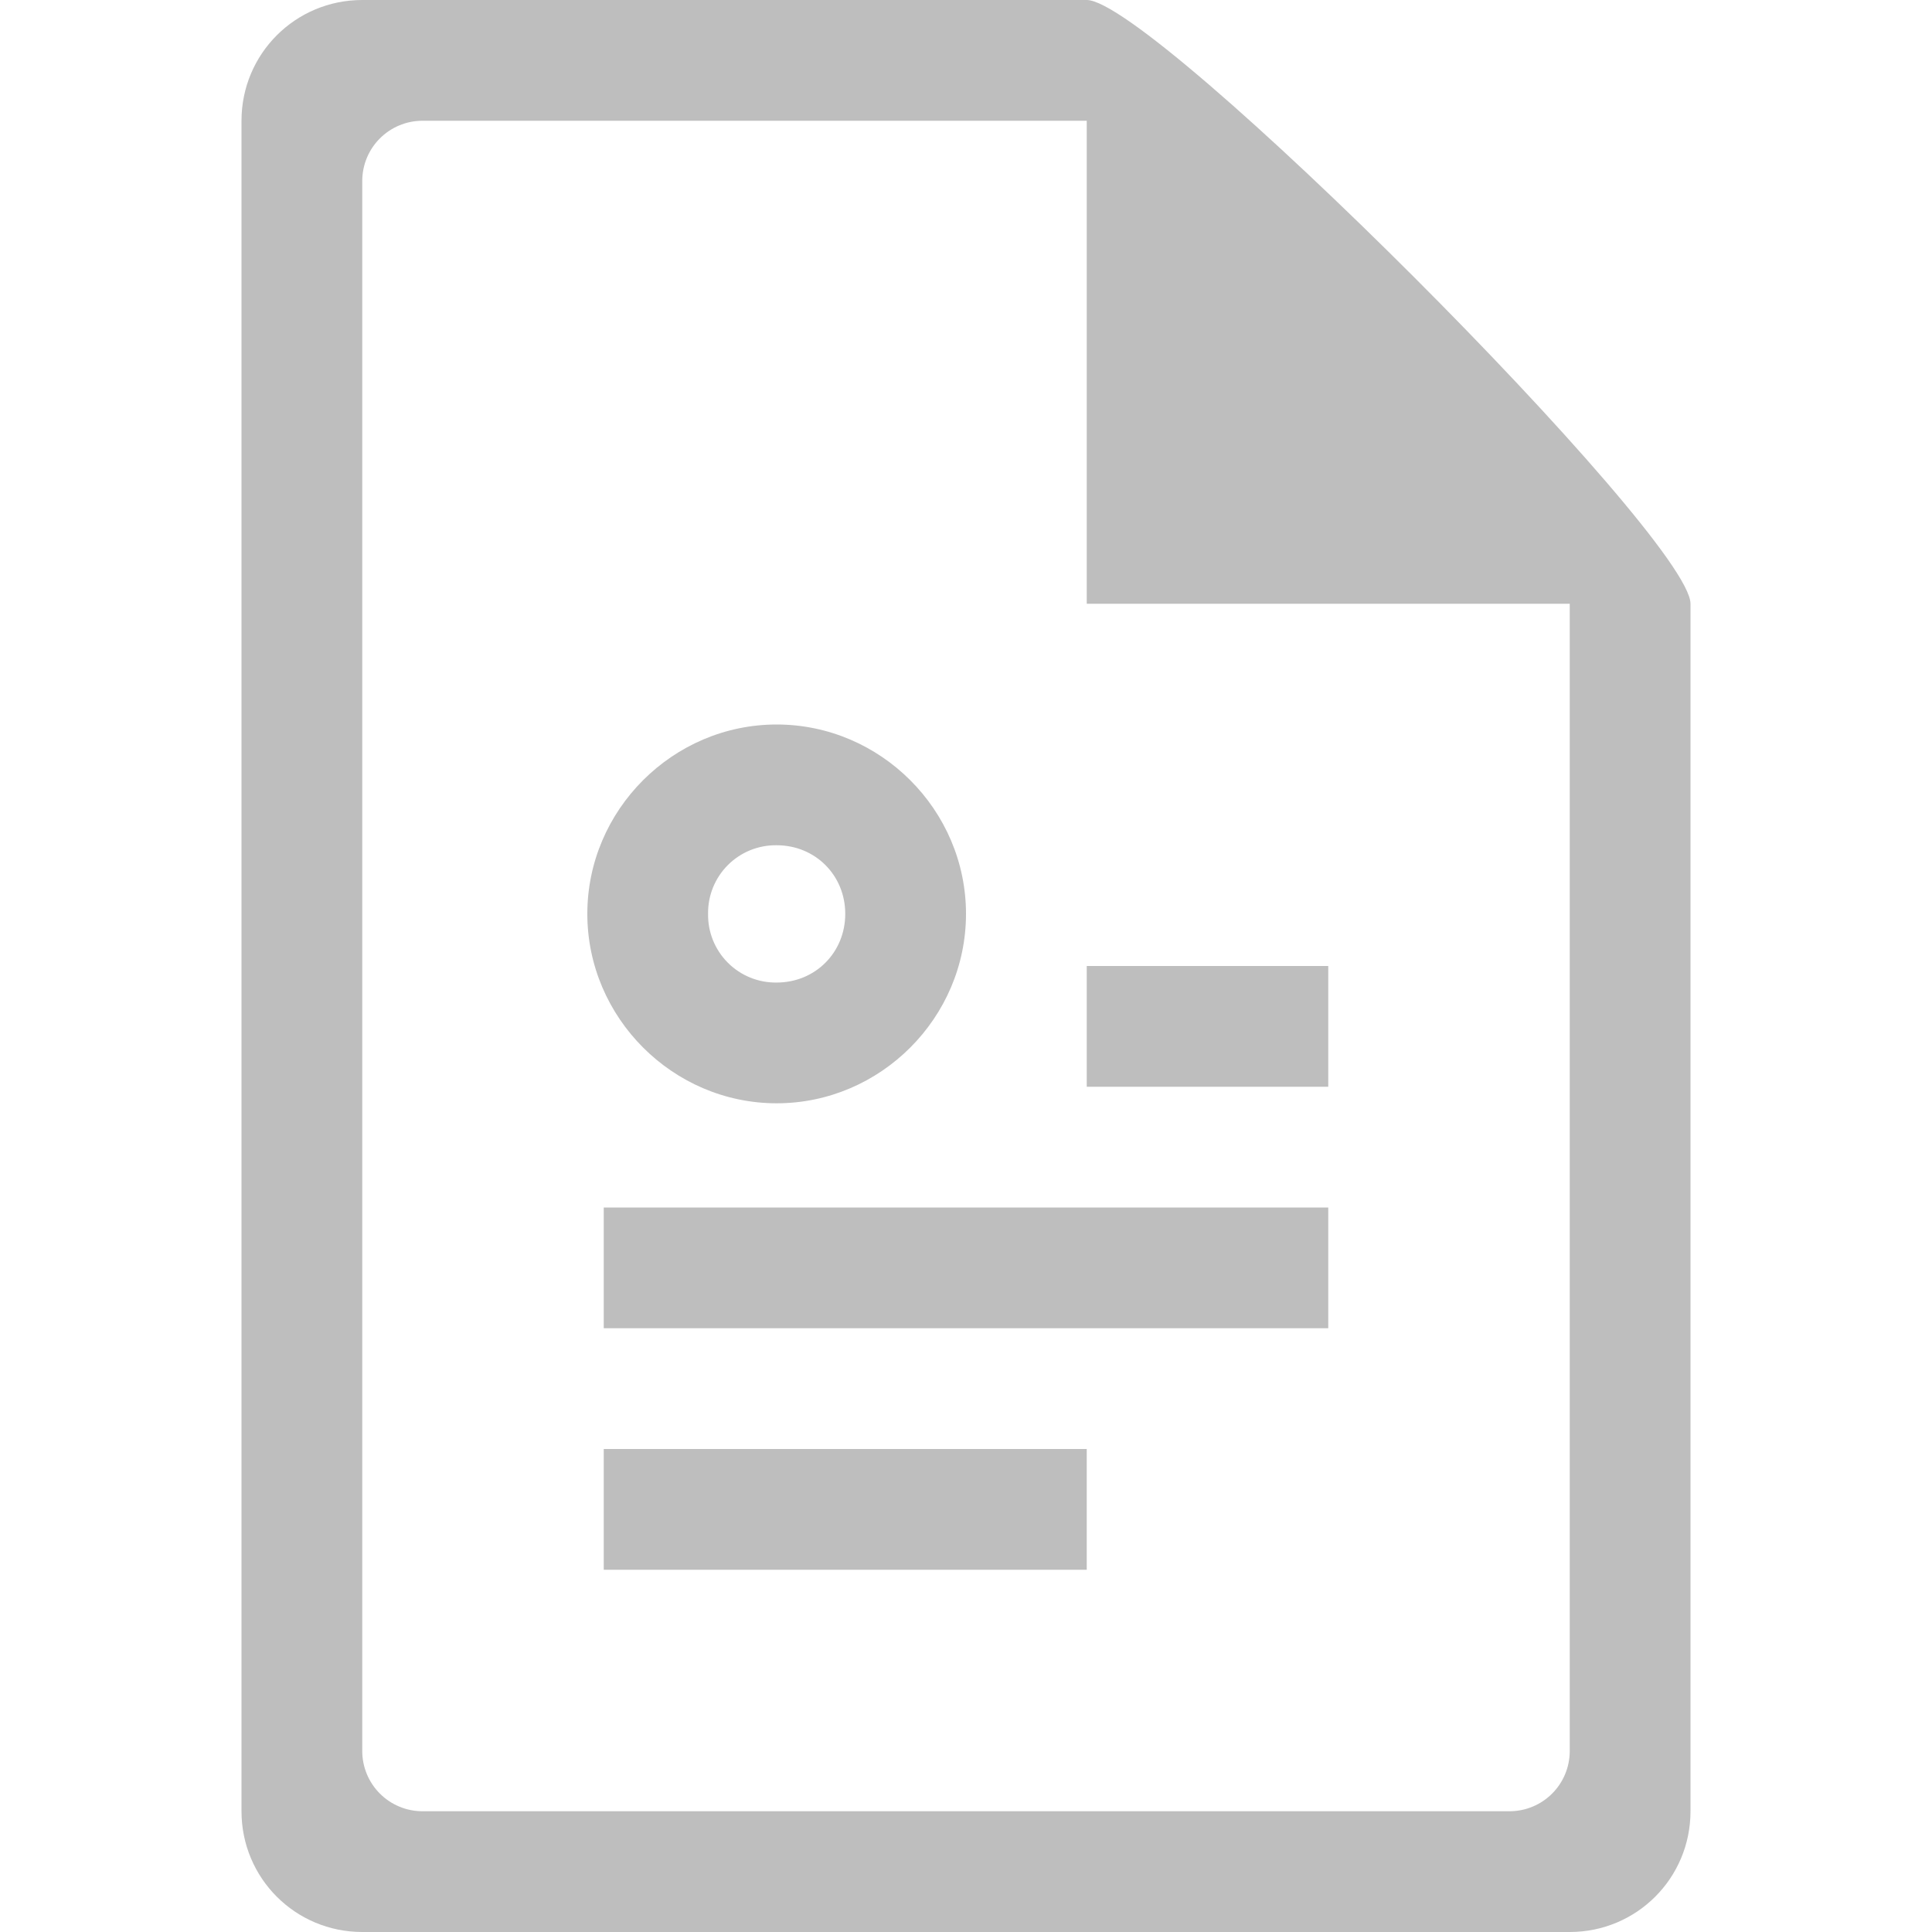
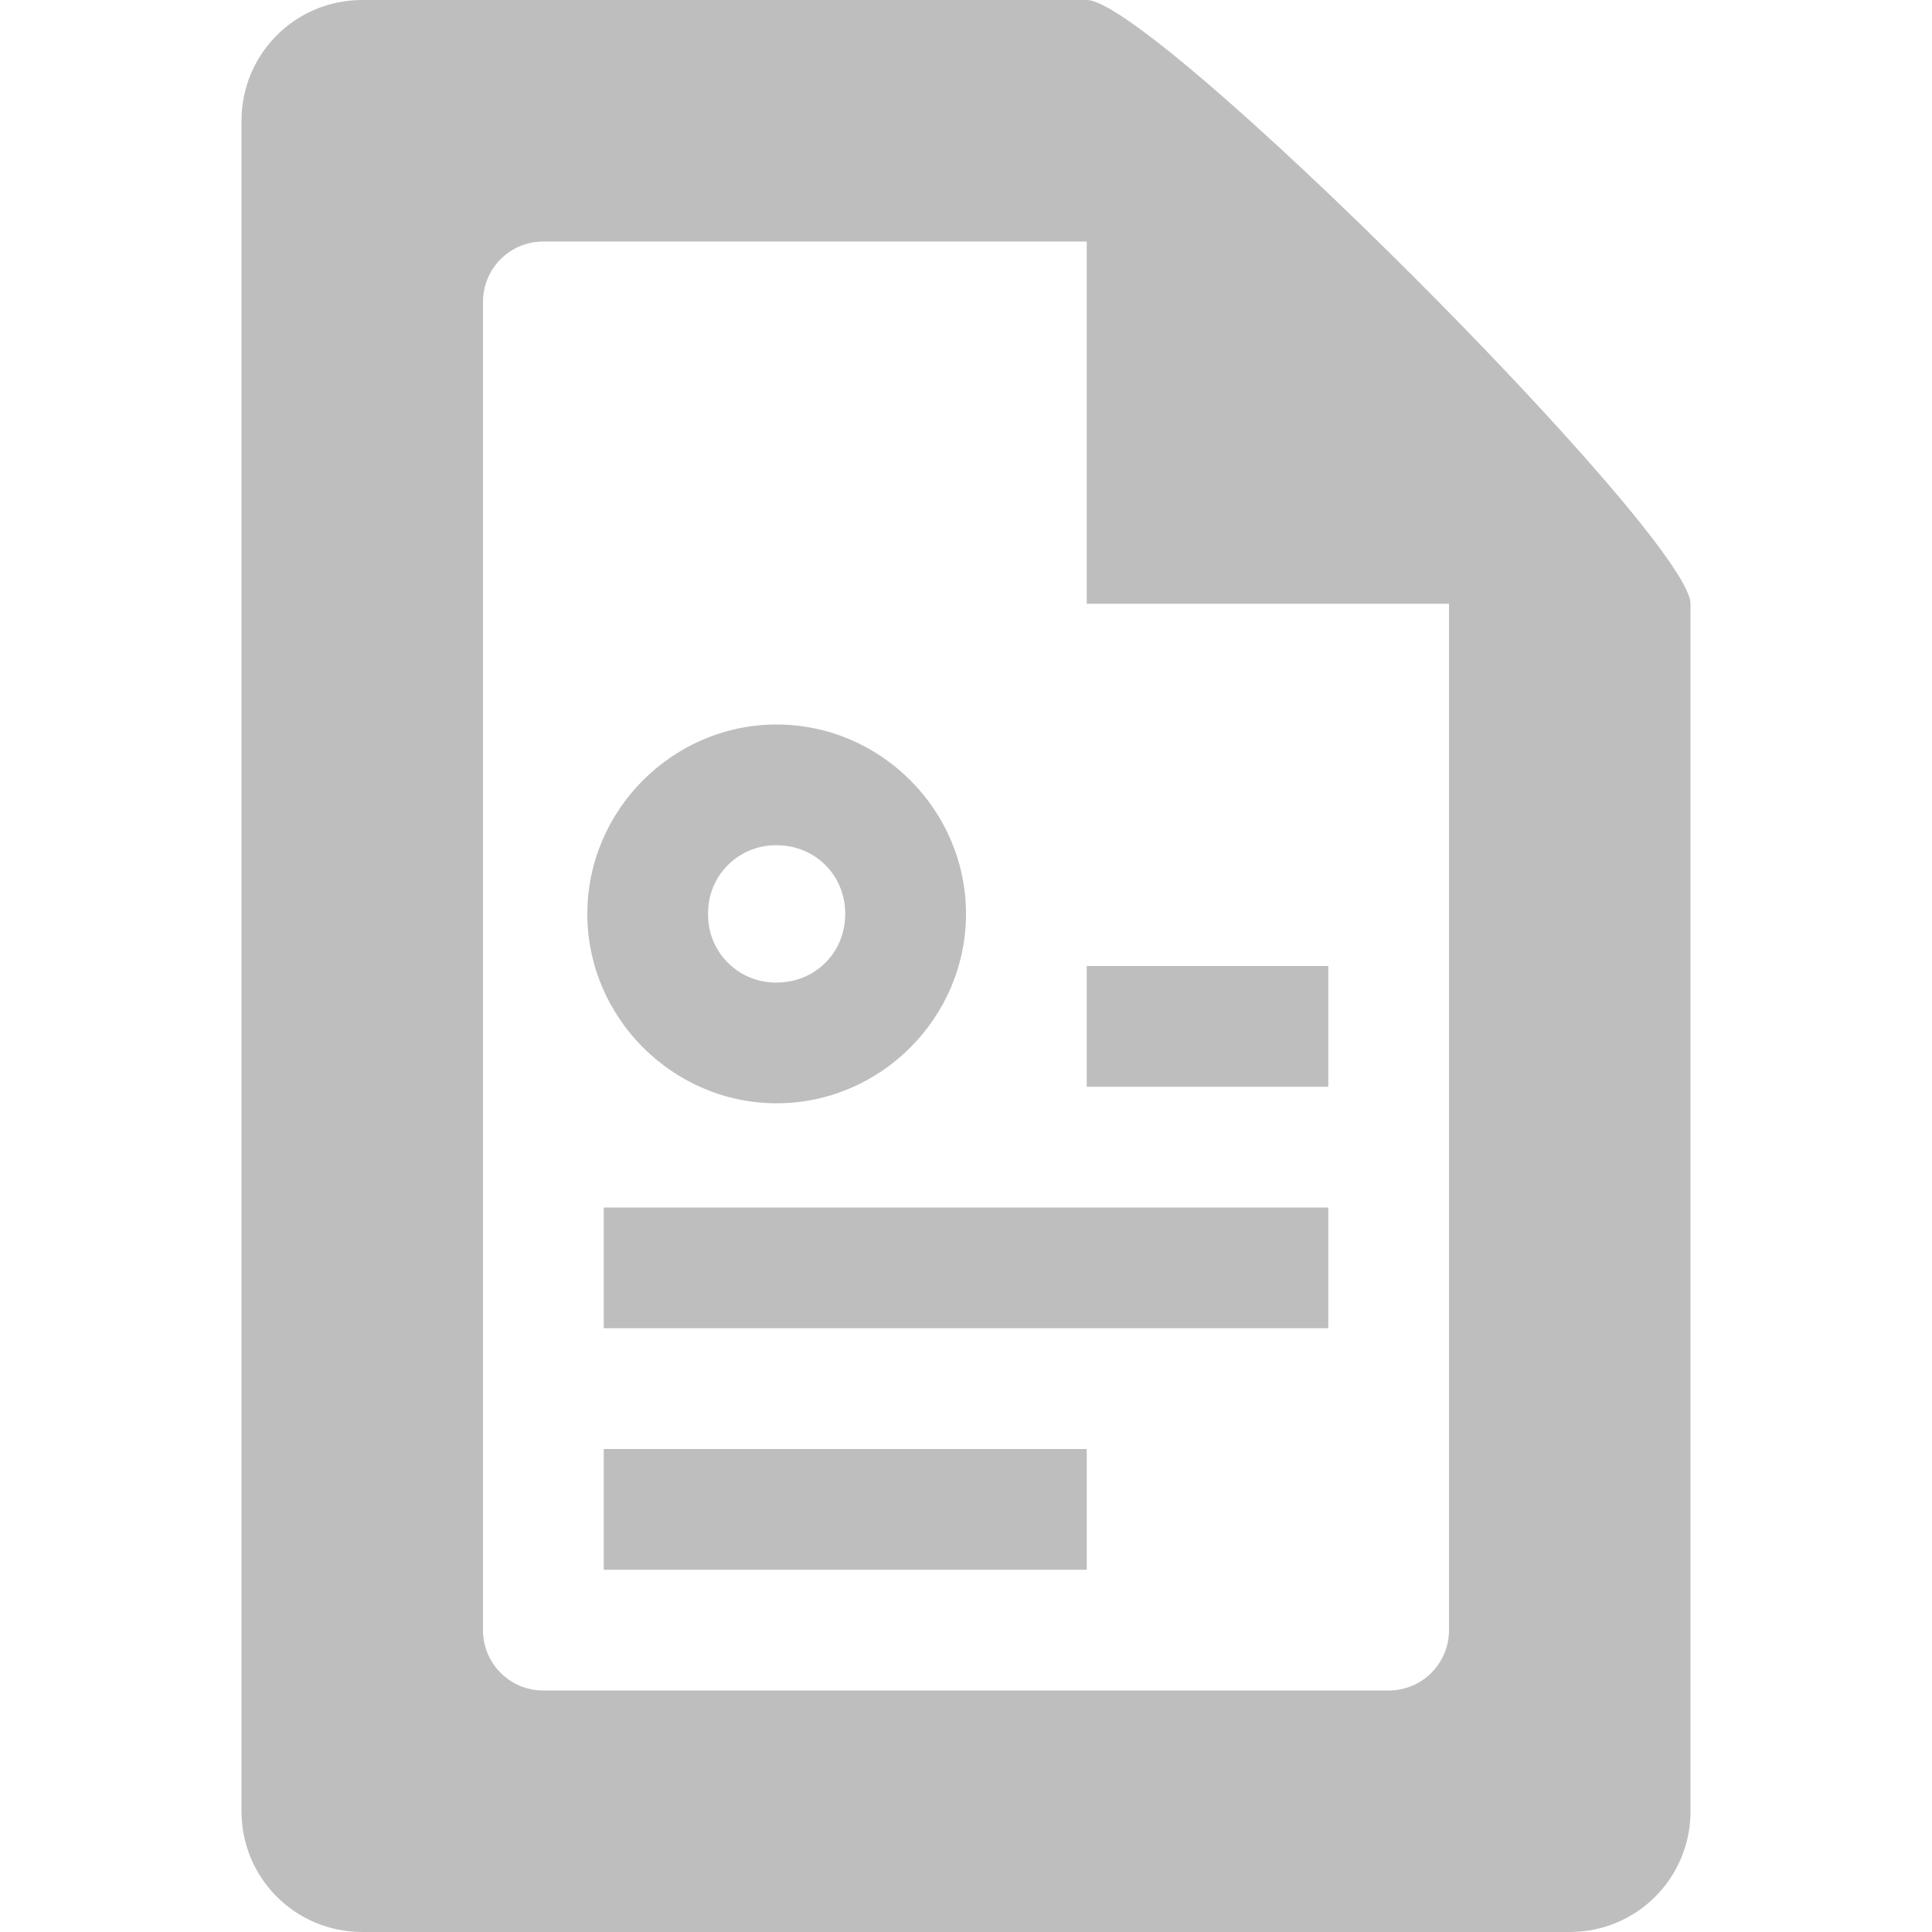
<svg xmlns="http://www.w3.org/2000/svg" xmlns:xlink="http://www.w3.org/1999/xlink" id="svg3810" height="16" width="16" version="1.1">
  <defs id="defs3812">
    <linearGradient gradientTransform="matrix(0.2432432,0,0,0.3513513,2.162164,-0.432428)" gradientUnits="userSpaceOnUse" xlink:href="#linearGradient3977" id="linearGradient3988" y2="41.077" x2="24" y1="6.923" x1="24" />
    <linearGradient id="linearGradient3977">
      <stop offset="0" style="stop-color:#ffffff;stop-opacity:1" id="stop3979" />
      <stop offset="0" style="stop-color:#ffffff;stop-opacity:0.235" id="stop3981" />
      <stop offset="1" style="stop-color:#ffffff;stop-opacity:0.157" id="stop3983" />
      <stop offset="1" style="stop-color:#ffffff;stop-opacity:0.392" id="stop3985" />
    </linearGradient>
    <linearGradient id="linearGradient3104-9">
      <stop offset="0" style="stop-color:#000000;stop-opacity:0.34" id="stop3106-5" />
      <stop offset="1" style="stop-color:#000000;stop-opacity:0.247" id="stop3108-5" />
    </linearGradient>
    <linearGradient gradientTransform="matrix(0.2537859,0,0,0.3050187,19.12898,-0.685477)" gradientUnits="userSpaceOnUse" xlink:href="#linearGradient3104-9" id="linearGradient3019" y2="2.906" x2="-51.786" y1="50.786" x1="-51.786" />
    <radialGradient xlink:href="#linearGradient3242-4-8" id="radialGradient3411" gradientUnits="userSpaceOnUse" gradientTransform="matrix(0,2.564524,-2.898328,0,36.99182,-24.48569)" cx="8.276" cy="9.994" fx="8.276" fy="9.994" r="12.672" />
    <linearGradient id="linearGradient3242-4-8">
      <stop id="stop3244-7-5" style="stop-color:#f89b7e;stop-opacity:1" offset="0" />
      <stop id="stop3246-1-3" style="stop-color:#e35d4f;stop-opacity:1" offset="0.262" />
      <stop id="stop3248-5-7" style="stop-color:#c6262e;stop-opacity:1" offset="0.661" />
      <stop id="stop3250-7-0" style="stop-color:#690b2c;stop-opacity:1" offset="1" />
    </linearGradient>
  </defs>
-   <path id="path2" style="color:#bebebe;overflow:visible;fill:#bebebe;marker:none" overflow="visible" d="M 3,0 C 2.446,0 2,0.446 2,1 v 14 c 0,0.554 0.446,1 1,1 h 10 c 0.554,0 1,-0.446 1,-1 V 5 C 14,4.446 9.554,0 9,0 Z M 3.5,1 H 9 v 4 h 4 v 9.5 c 0,0.277 -0.223,0.5 -0.5,0.5 h -9 A 0.499,0.499 0 0 1 3,14.5 V 1.5 C 3,1.223 3.223,1 3.5,1 Z" />
+   <path id="path2" style="color:#bebebe;overflow:visible;fill:#bebebe;marker:none" overflow="visible" d="M 3,0 C 2.446,0 2,0.446 2,1 v 14 c 0,0.554 0.446,1 1,1 h 10 c 0.554,0 1,-0.446 1,-1 V 5 C 14,4.446 9.554,0 9,0 Z M 4.5,2 H 9 v 3 h 3 v 8.5 c 0,0.277 -0.223,0.5 -0.5,0.5 h -7 C 4.224,14.001 3.999,13.776 4,13.5 V 2.5 C 4,2.223 4.223,2 4.5,2 Z" />
  <path id="path4" style="color:#000000;font-weight:400;line-height:normal;font-family:sans-serif;font-variant-ligatures:normal;font-variant-position:normal;font-variant-caps:normal;font-variant-numeric:normal;font-variant-alternates:normal;font-feature-settings:normal;text-indent:0;text-align:start;text-decoration:none;text-decoration-line:none;text-decoration-style:solid;text-decoration-color:#000000;text-transform:none;text-orientation:mixed;white-space:normal;shape-padding:0;overflow:visible;isolation:auto;mix-blend-mode:normal;fill:#bebebe;marker:none" overflow="visible" font-weight="400" d="m 6.432,6 c -0.86,0 -1.568,0.708 -1.568,1.568 0,0.86 0.708,1.569 1.568,1.569 C 7.292,9.137 8,8.429 8,7.568 8,6.708 7.292,6 6.432,6 Z m 0,1 C 6.752,7 7,7.249 7,7.568 7,7.888 6.752,8.137 6.432,8.137 A 0.56,0.56 0 0 1 5.864,7.568 0.56,0.56 0 0 1 6.432,7 Z M 9,8 v 1 h 2 V 8 Z m -4,2 v 1 h 6 v -1 z m 0,2 v 1 h 4 v -1 z" />
</svg>
